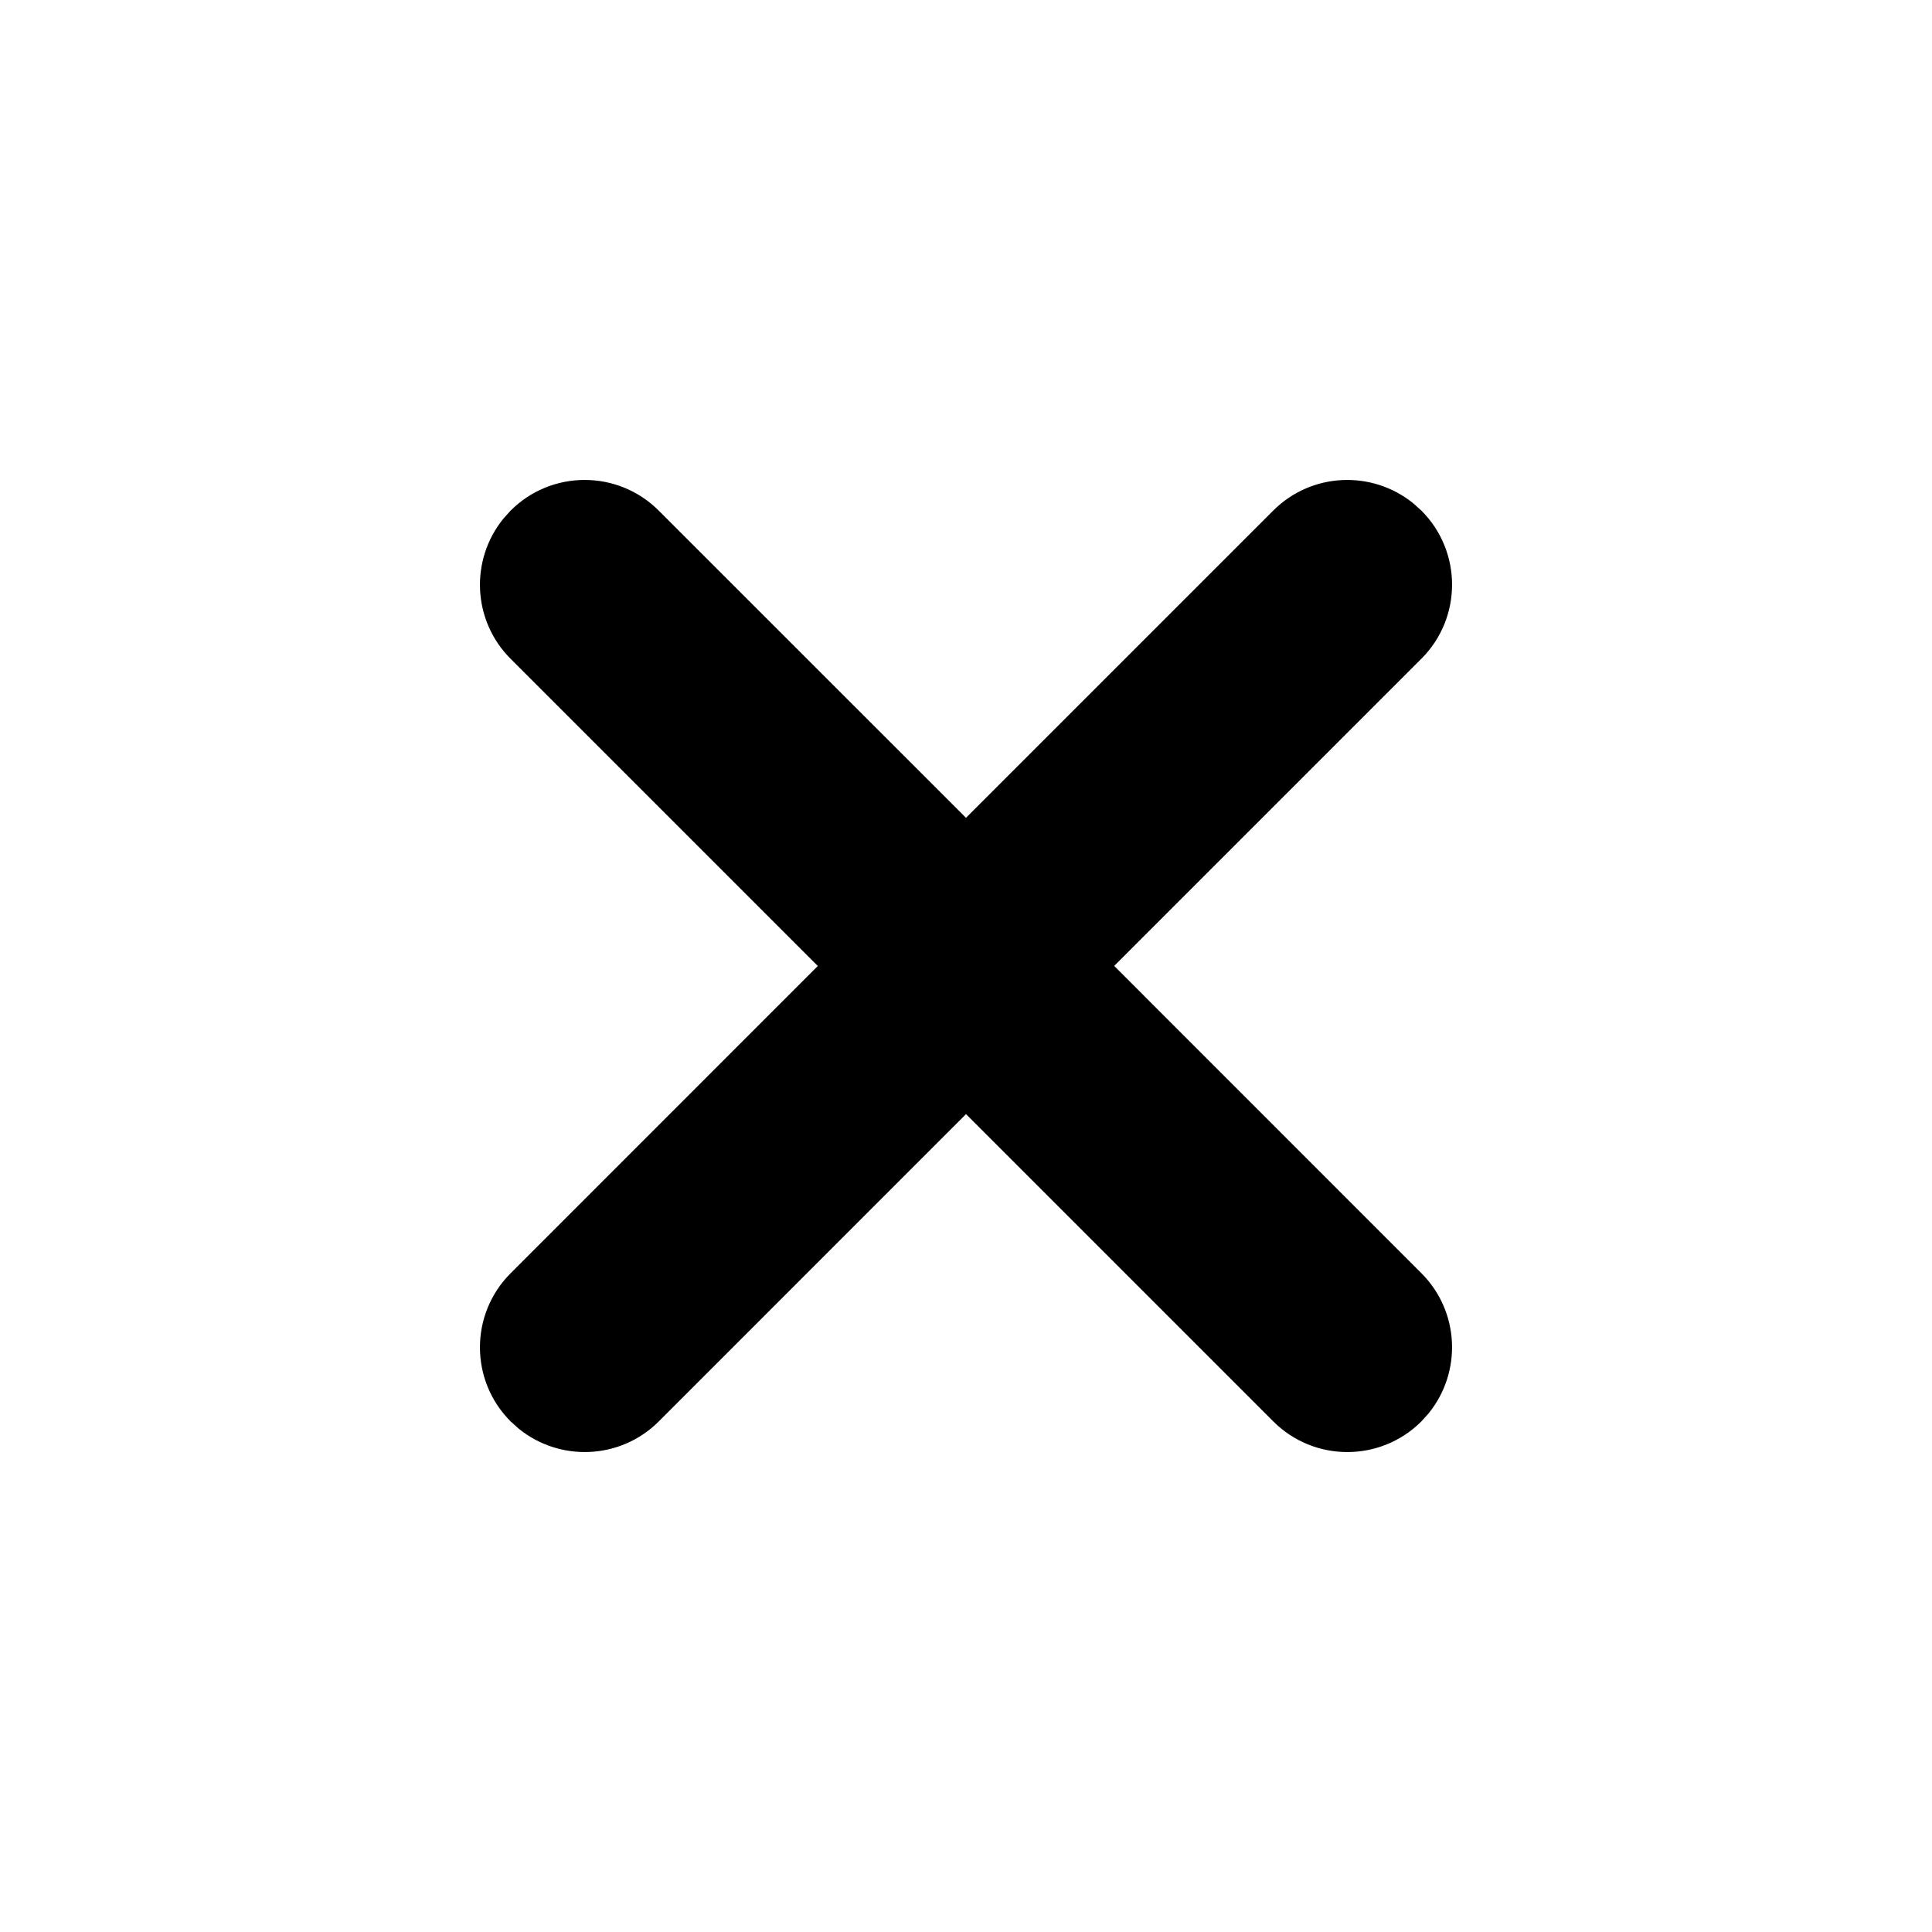
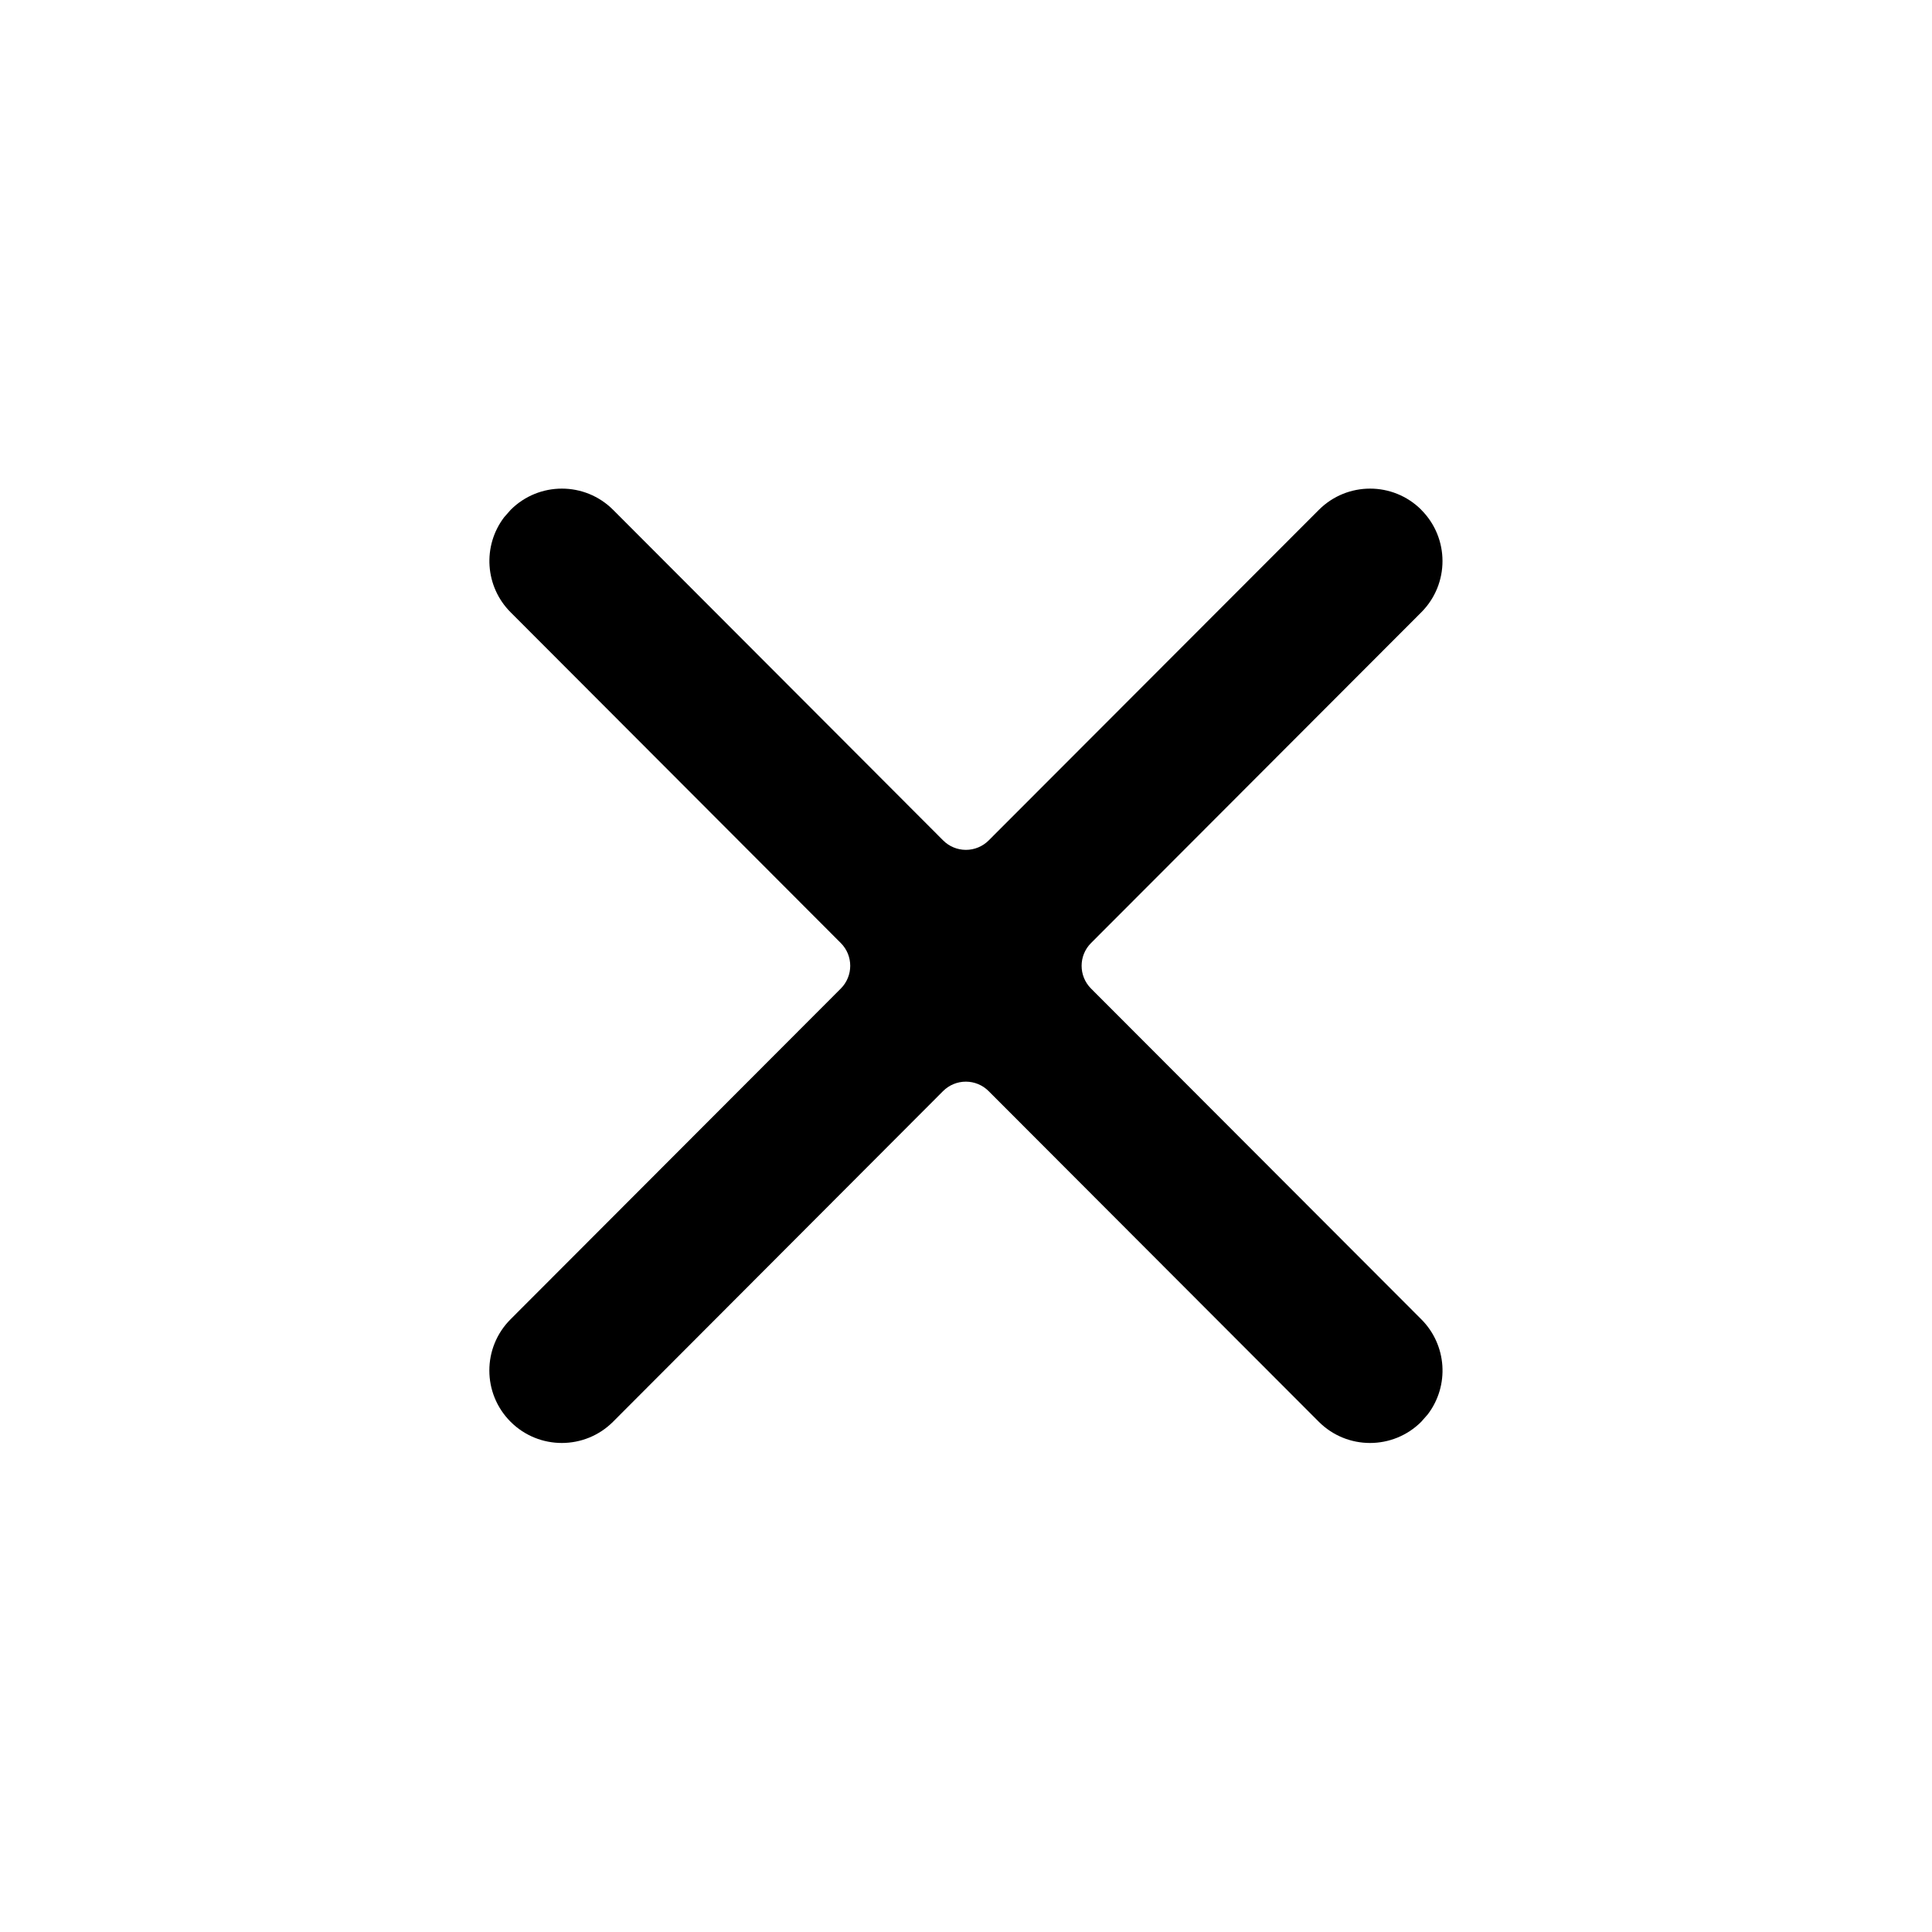
<svg xmlns="http://www.w3.org/2000/svg" width="24" height="24" viewBox="0 0 24 24">
-   <path d="M17.657 6.343c.508.508.508 1.332 0 1.84l-3.816 3.816 3.816 3.817c.476.476.506 1.23.089 1.742l-.089.099c-.508.508-1.332.508-1.84 0L12 13.84l-3.816 3.817c-.476.476-1.23.506-1.742.089l-.099-.089c-.508-.508-.508-1.332 0-1.84l3.816-3.817L6.343 8.184c-.476-.476-.506-1.23-.089-1.742l.089-.099c.508-.508 1.332-.508 1.84 0L12 10.159l3.816-3.816c.476-.476 1.23-.506 1.742-.089l.099.089z" />
+   <path d="M17.655 6.333a.9.9 0 0 1 .001 1.273l-4.103 4.109a.4.4 0 0 0 0 .565l4.103 4.109a.9.9 0 0 1 .08 1.181l-.081.092a.9.9 0 0 1-1.273-.001l-4.101-4.107a.4.4 0 0 0-.566 0l-4.099 4.107a.9.9 0 1 1-1.274-1.272l4.103-4.109a.4.4 0 0 0 0-.565L6.343 7.606a.9.9 0 0 1-.08-1.181l.081-.092a.9.9 0 0 1 1.273.001l4.099 4.106a.4.4 0 0 0 .566 0l4.101-4.106a.9.9 0 0 1 1.273-.001z" />
</svg>
